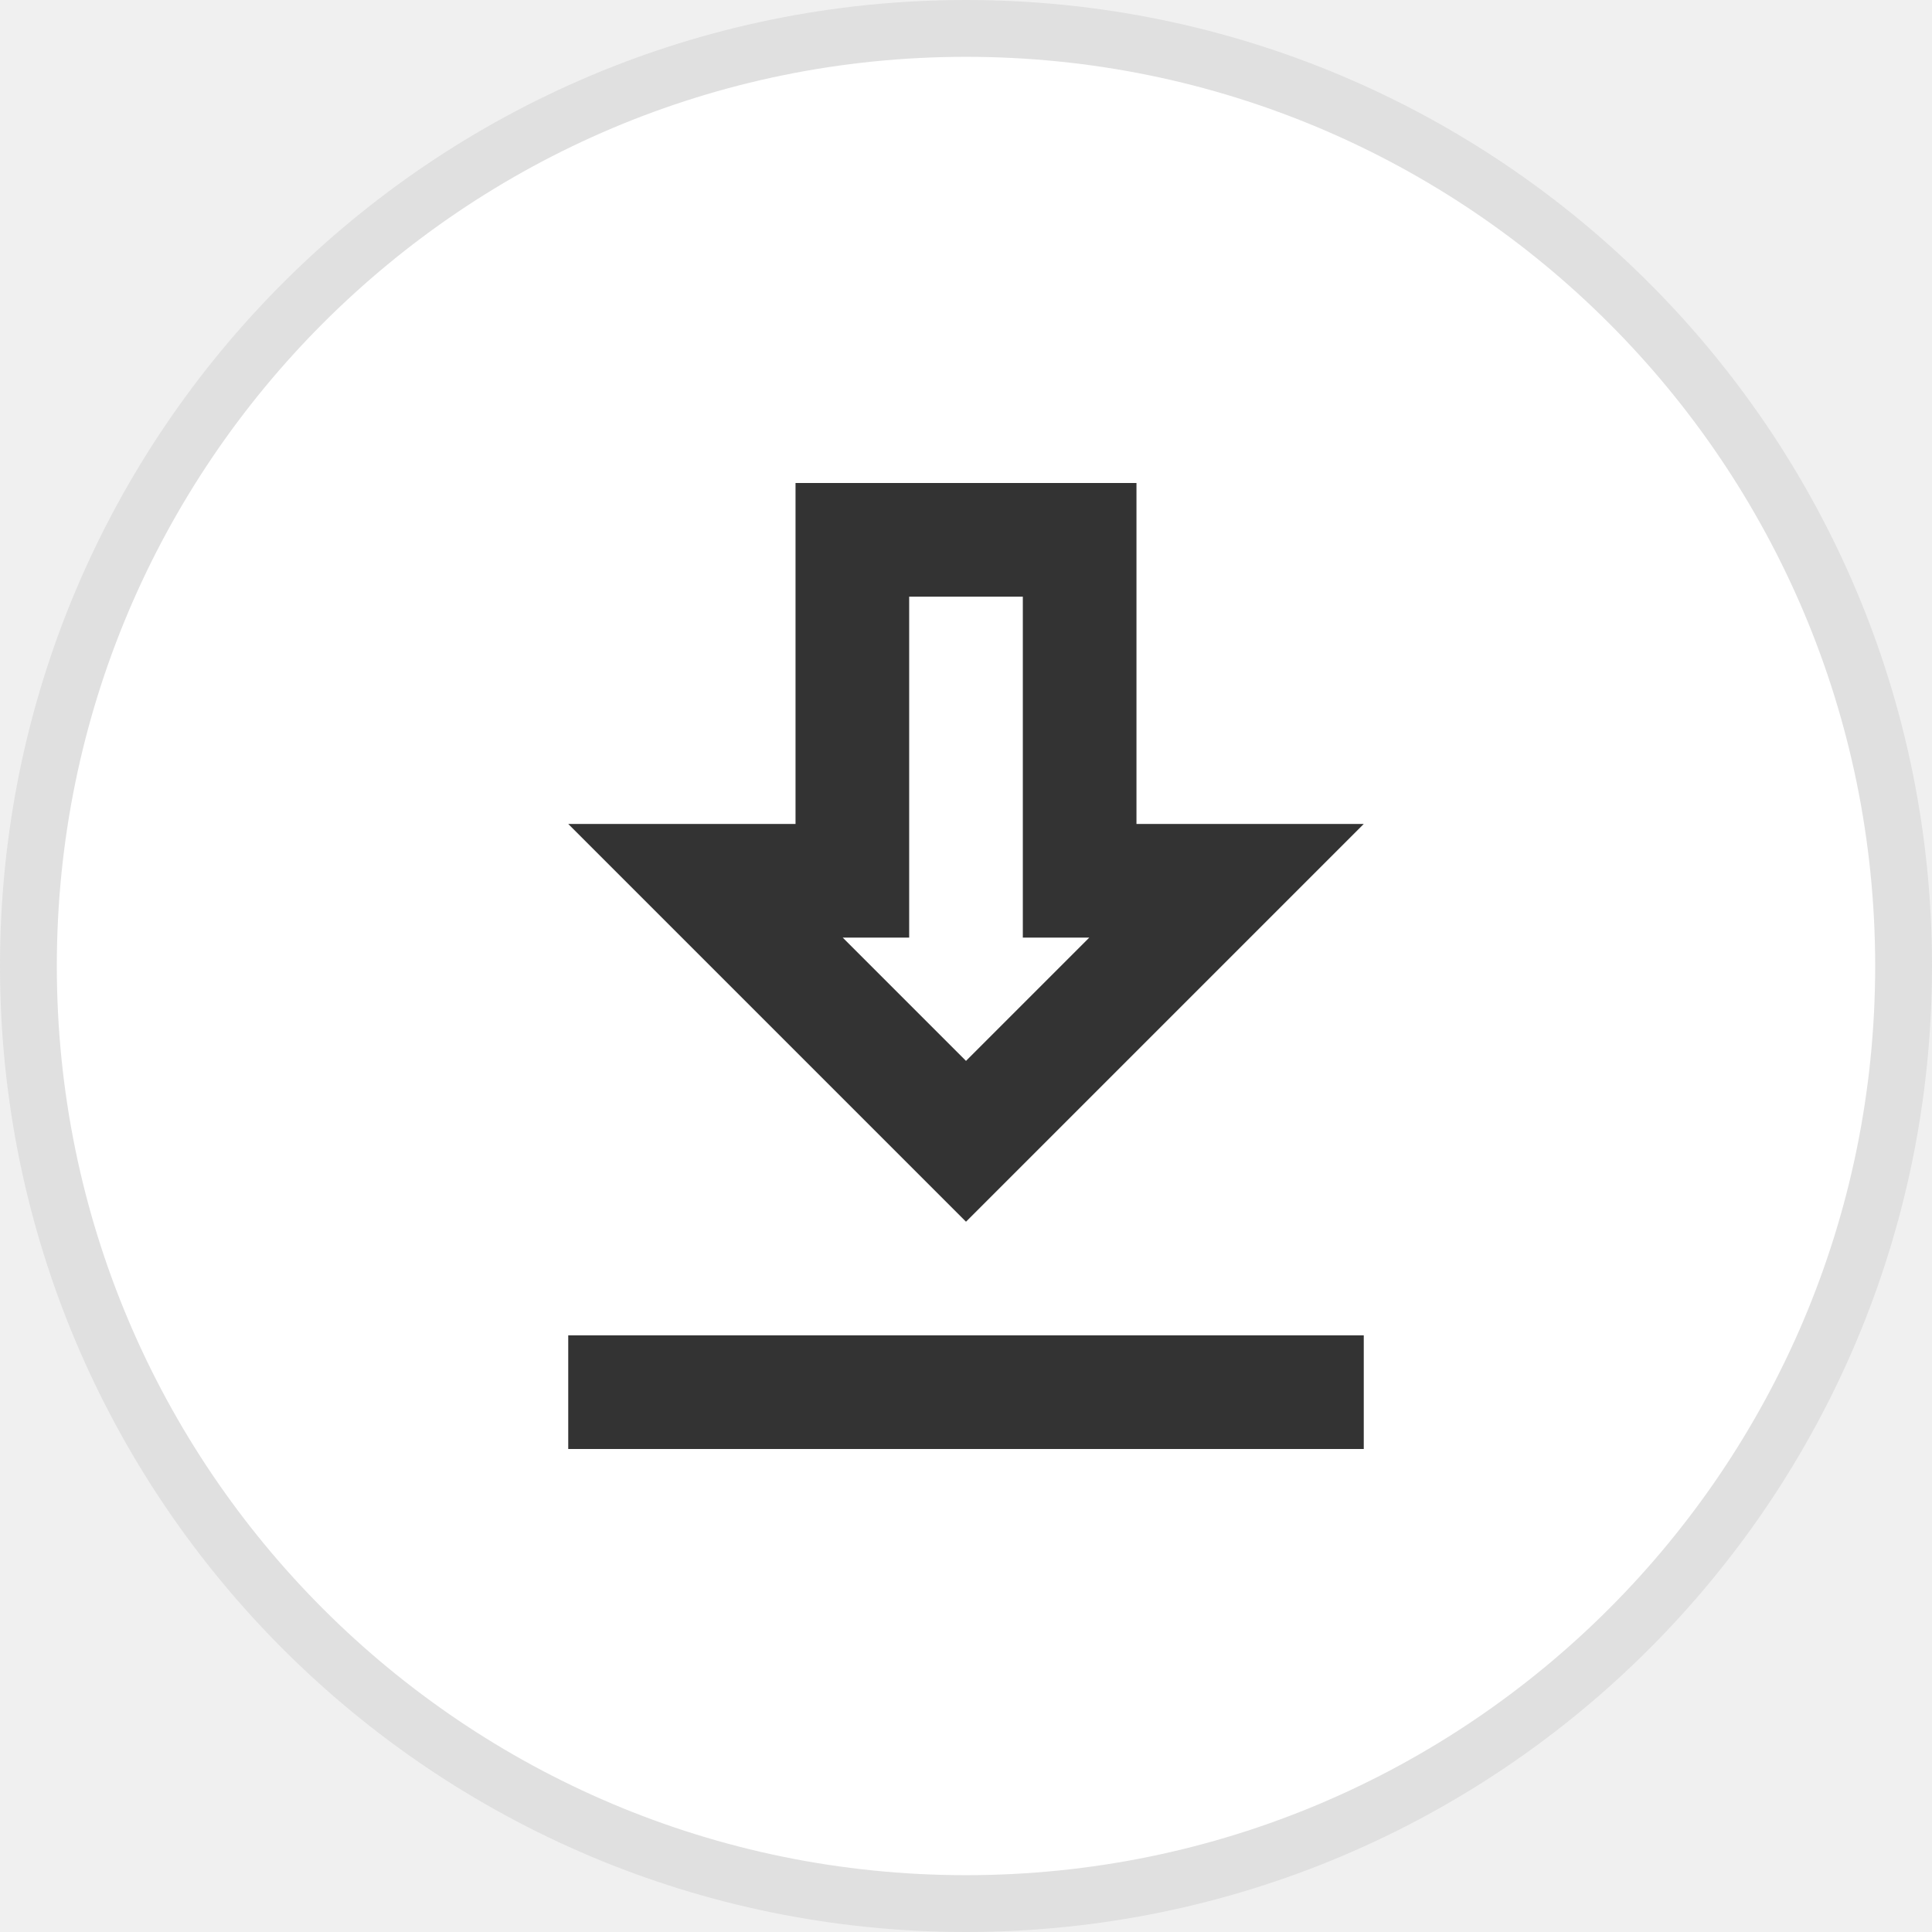
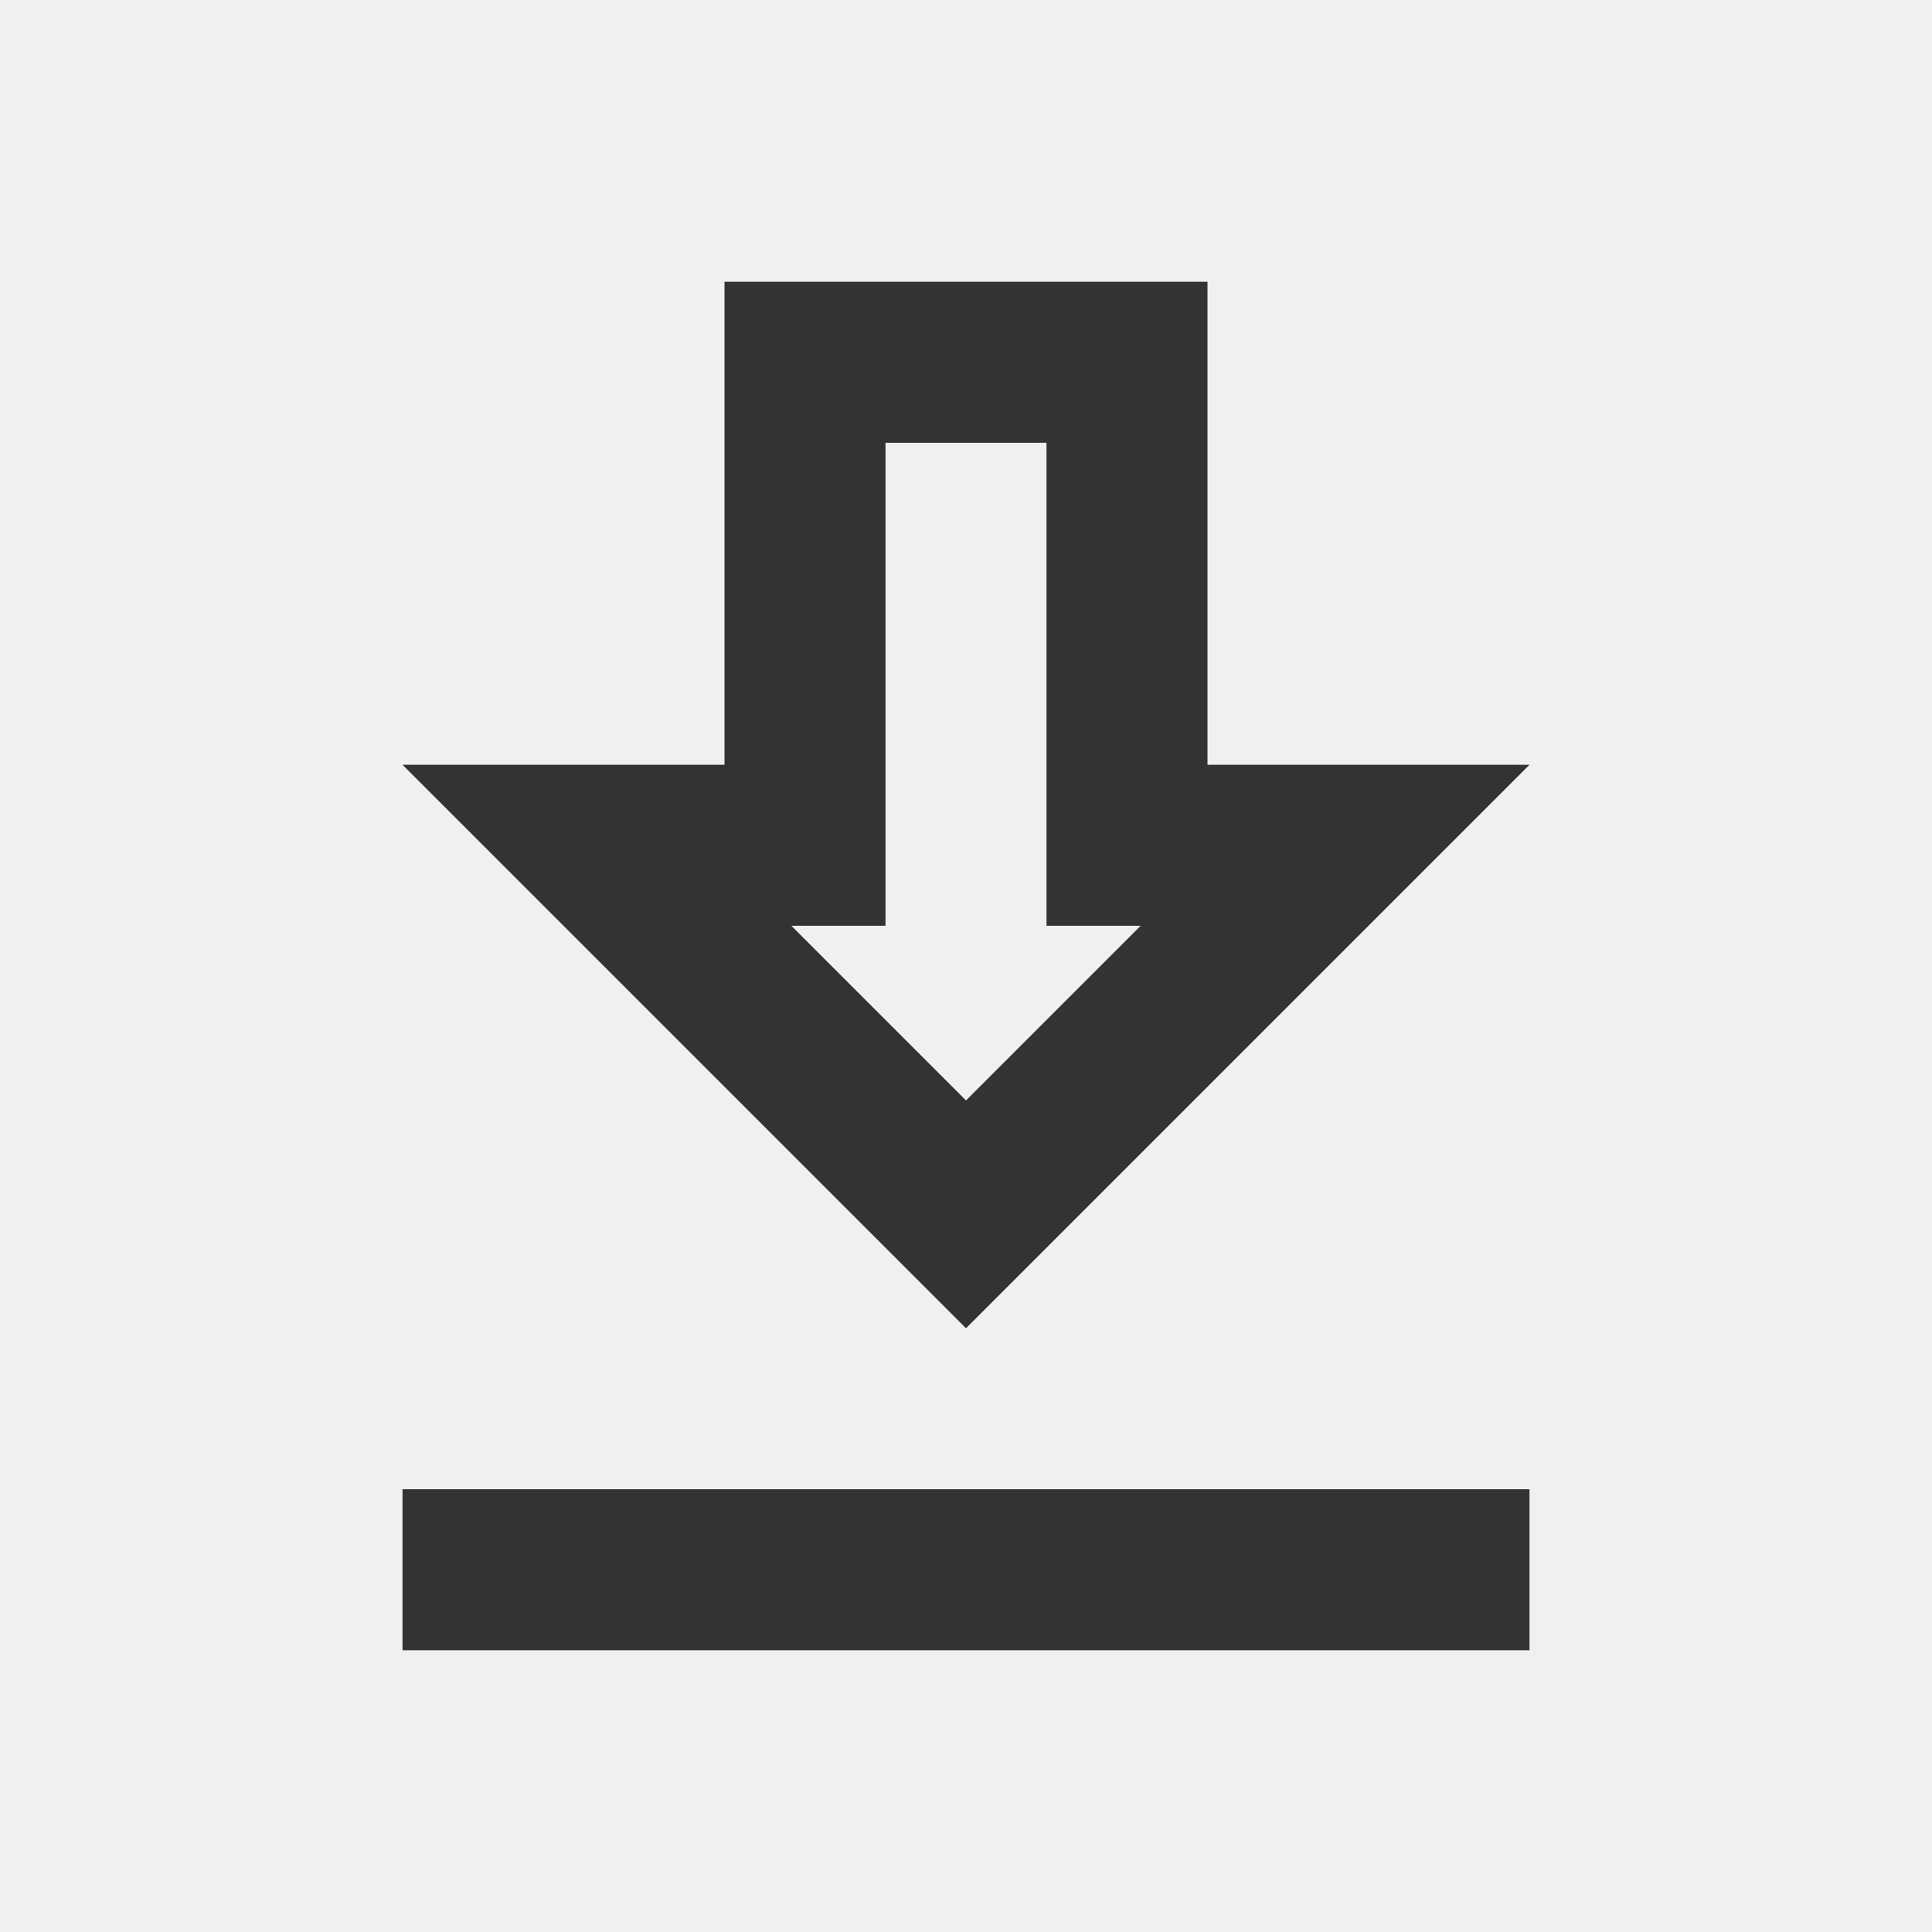
- <svg xmlns="http://www.w3.org/2000/svg" width="34" height="34" viewBox="0 0 34 34" fill="none">
-   <rect x="0.5" y="0.5" width="33" height="33" rx="16.5" fill="white" stroke="#E0E0E0" />
-   <path fill-rule="evenodd" clip-rule="evenodd" d="M24 14.5H20V8.5H14V14.5H10L17 21.5L24 14.5ZM16 16.5V10.5H18V16.5H19.17L17 18.67L14.83 16.5H16ZM24 25.5V23.5H10V25.5H24Z" fill="#333333" />
+ <svg xmlns="http://www.w3.org/2000/svg" width="24" height="24" viewBox="0 0 24 24" fill="none">
+   <g id="download_24px">
+     <path id="icon/file/download_24px" fill-rule="evenodd" clip-rule="evenodd" d="M19 9.5H15V3.5H9V9.5H5L12 16.5L19 9.5ZM11 11.5V5.5H13V11.5H14.17L12 13.67L9.83 11.5H11ZM19 20.5V18.5H5V20.5H19Z" fill="#333333" />
+   </g>
</svg>
